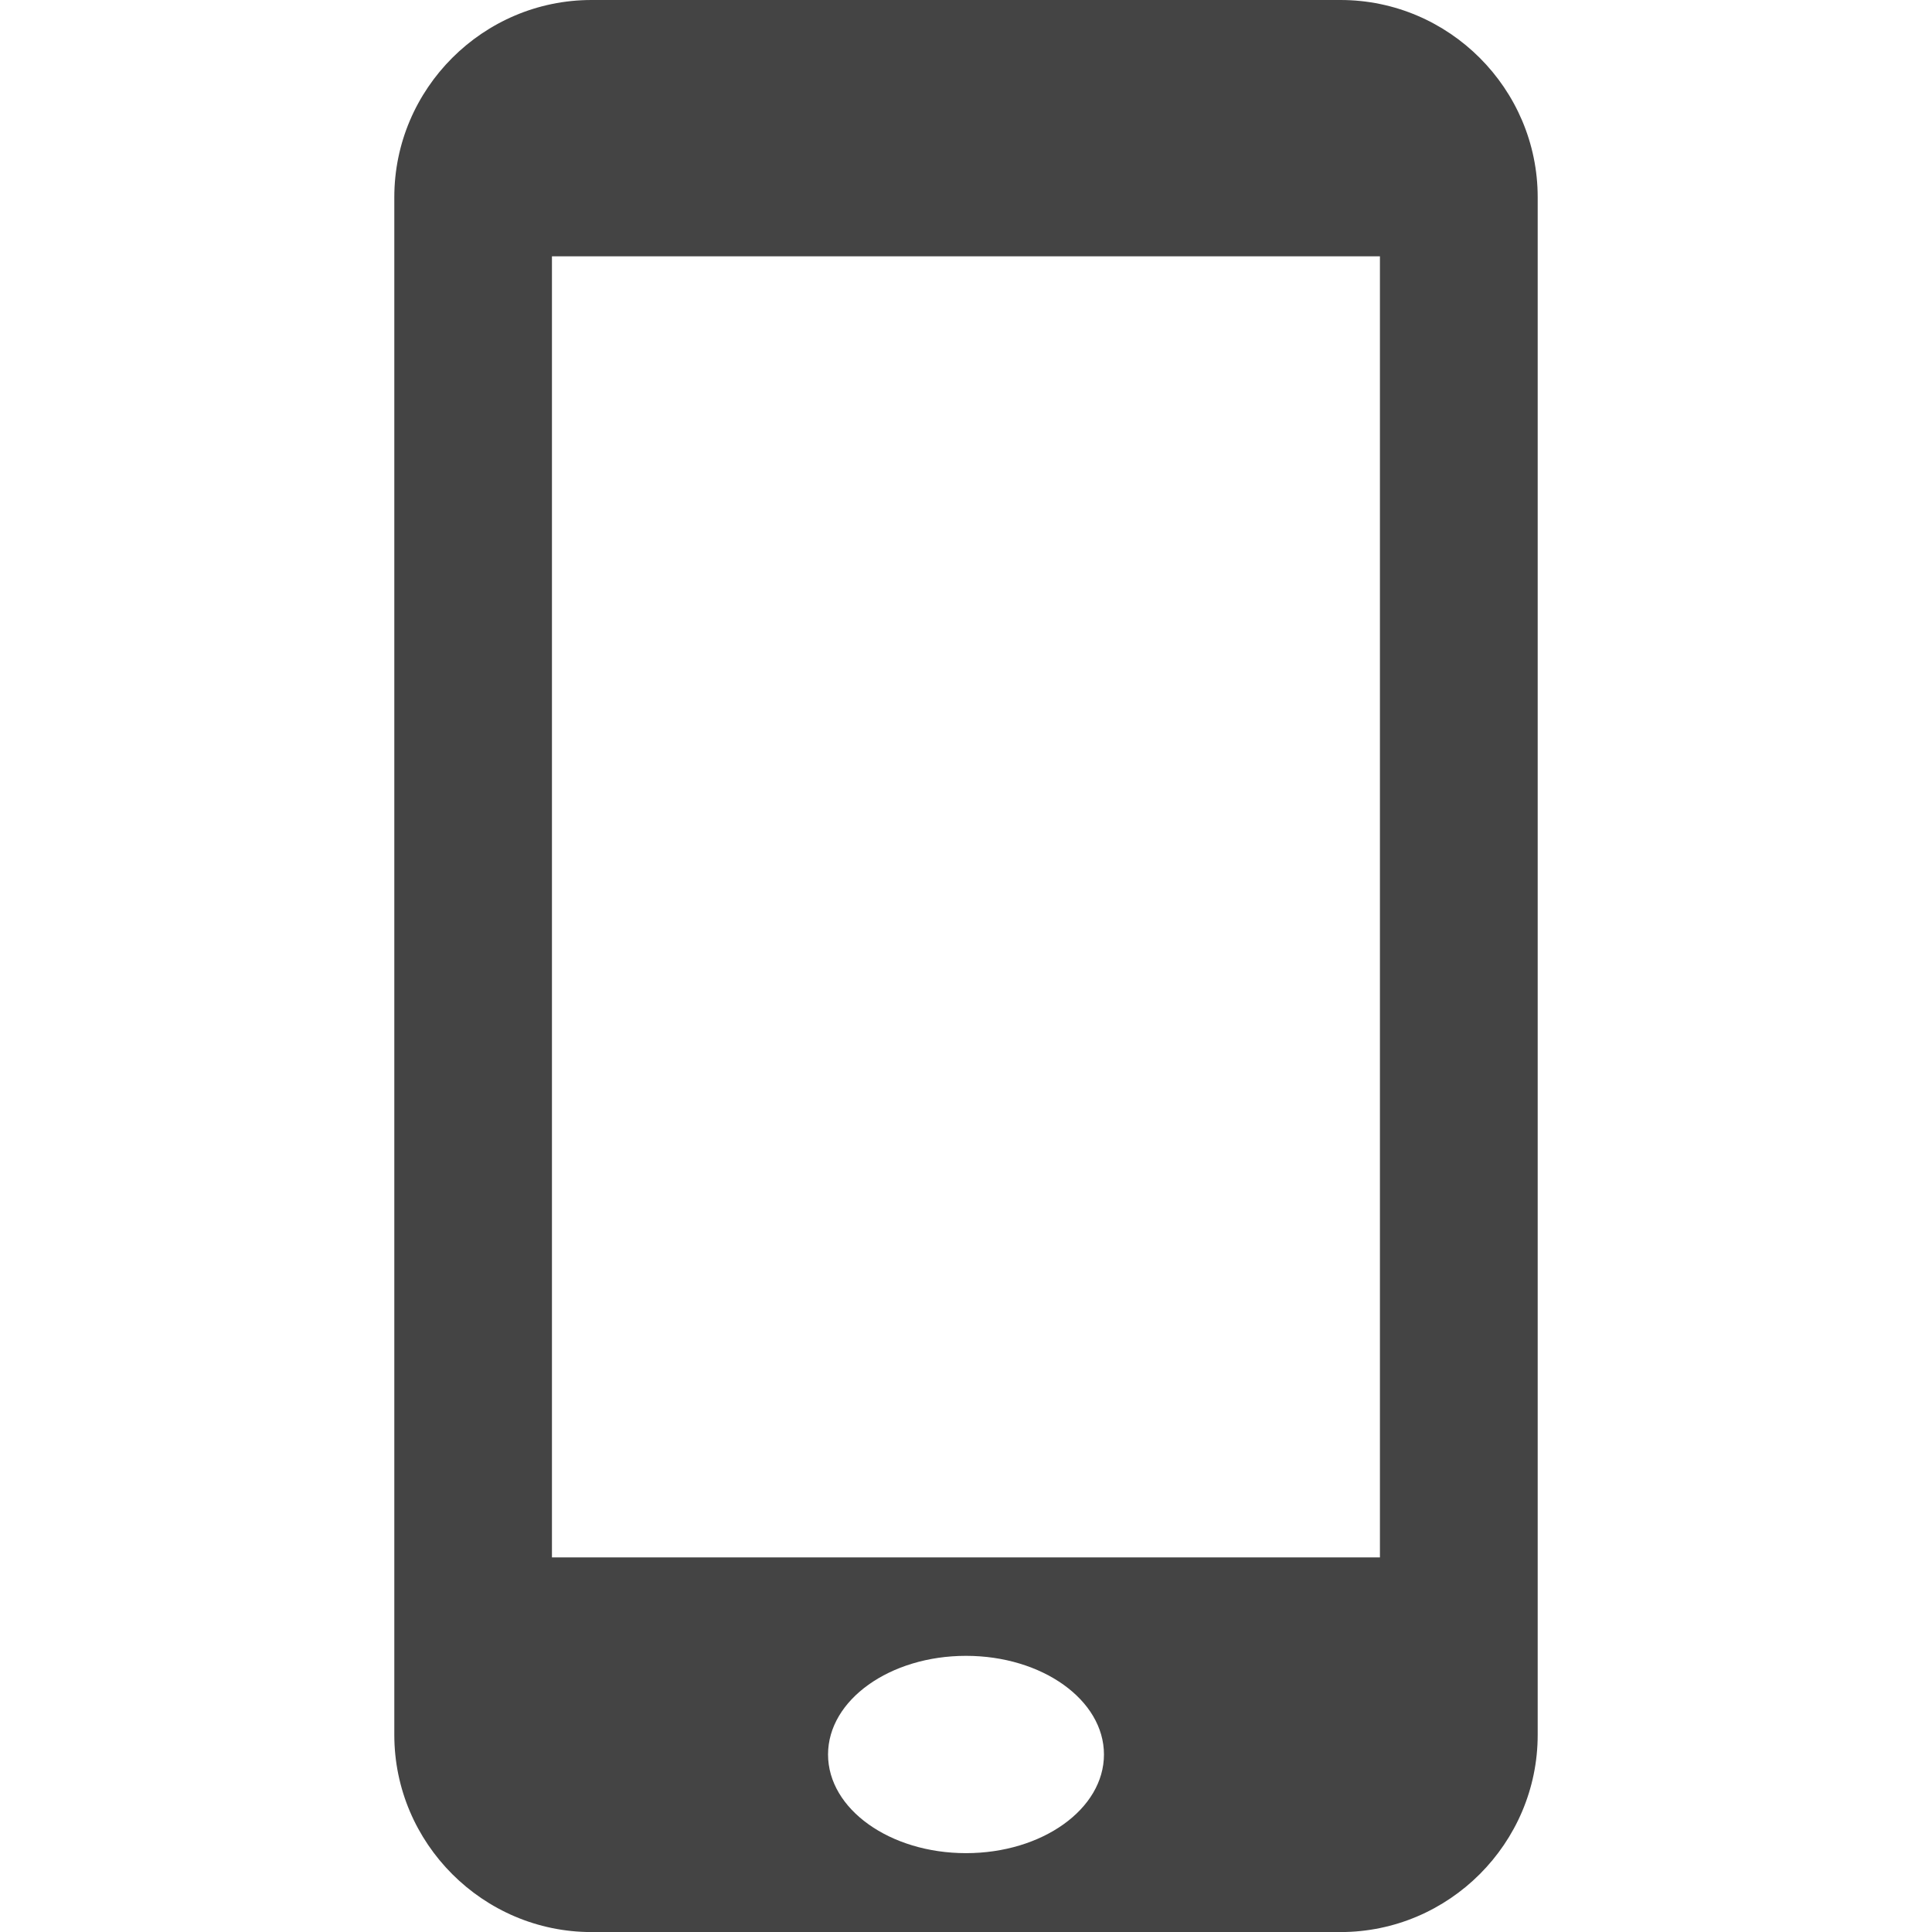
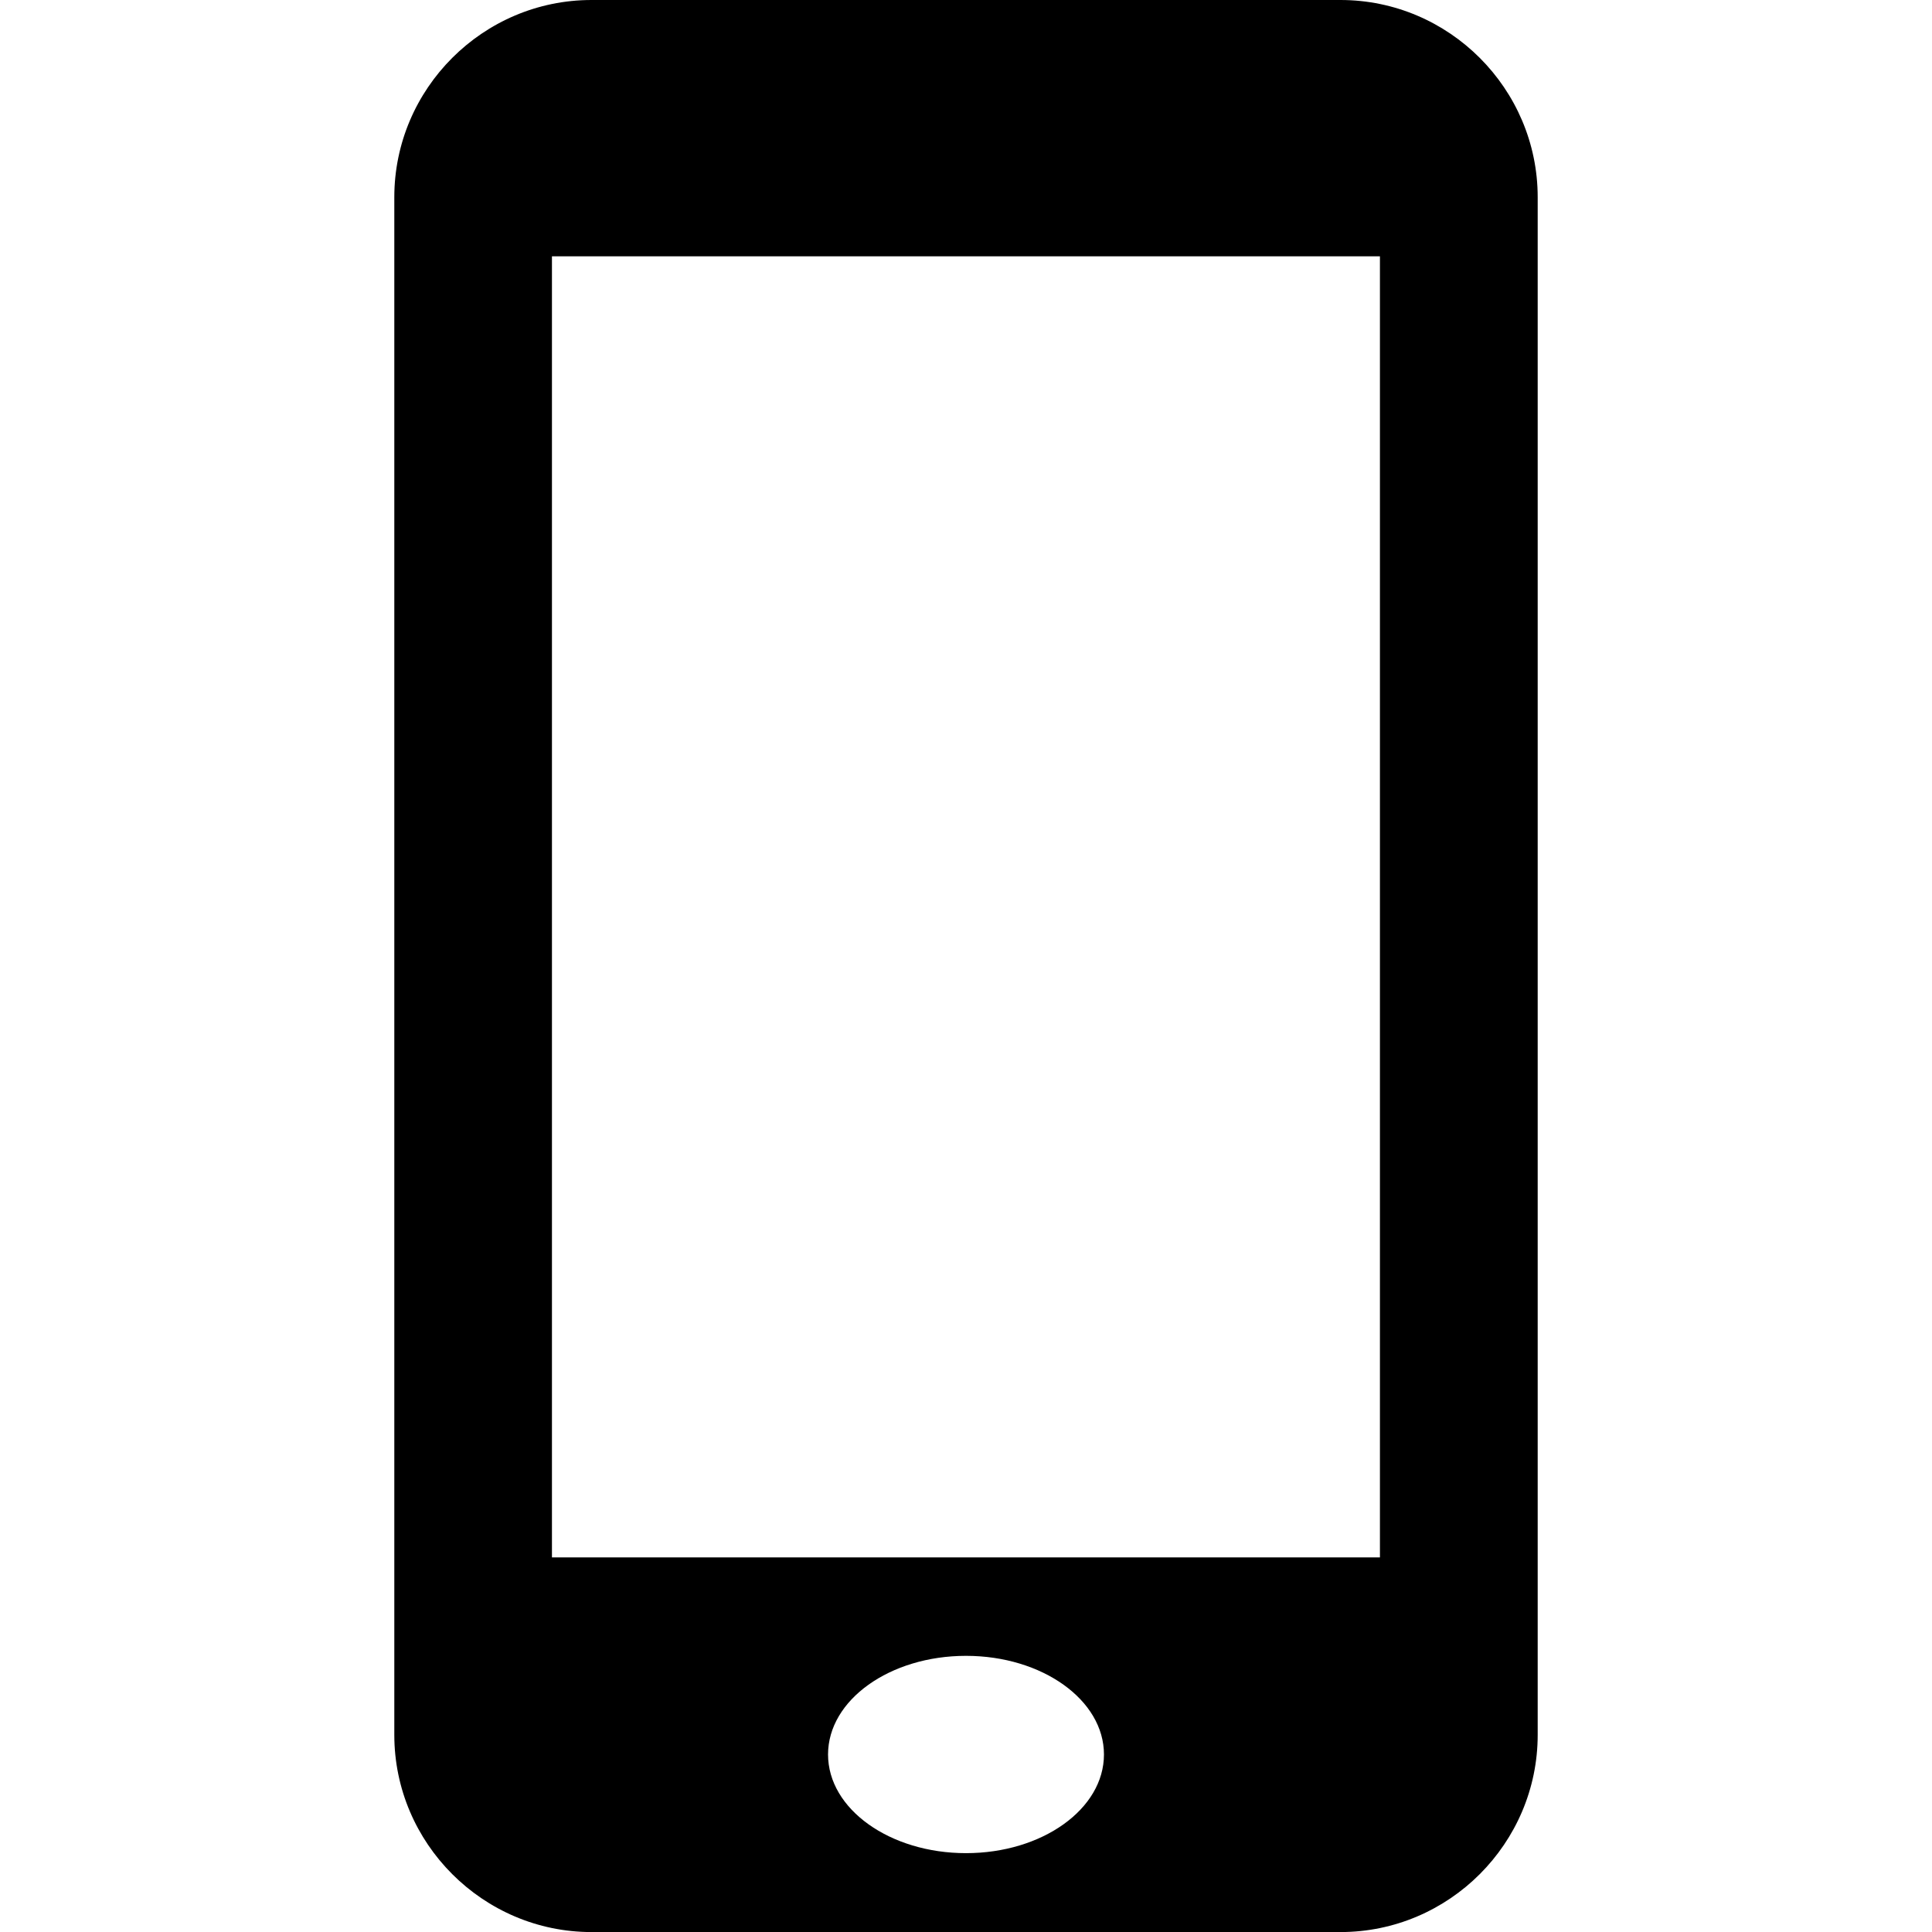
<svg xmlns="http://www.w3.org/2000/svg" version="1.1" width="32" height="32" viewBox="0 0 32 32">
-   <path fill="#444444" d="M22.203 0h-12.406c-1.797 0-3.266 1.469-3.266 3.266v25.469c0 1.795 1.469 3.266 3.266 3.266h12.406c1.797 0 3.266-1.47 3.266-3.266v-25.469c0-1.797-1.469-3.266-3.266-3.266zM16 30.694c-1.261 0-2.285-0.731-2.285-1.634s1.024-1.634 2.285-1.634c1.262 0 2.285 0.731 2.285 1.634s-1.022 1.634-2.285 1.634zM22.856 25.795h-13.714v-21.55h13.714v21.55z" />
+   <path fill="#000000" d="M22.203 0h-12.406c-1.797 0-3.266 1.469-3.266 3.266v25.469c0 1.795 1.469 3.266 3.266 3.266h12.406c1.797 0 3.266-1.47 3.266-3.266v-25.469c0-1.797-1.469-3.266-3.266-3.266zM16 30.694c-1.261 0-2.285-0.731-2.285-1.634s1.024-1.634 2.285-1.634c1.262 0 2.285 0.731 2.285 1.634s-1.022 1.634-2.285 1.634zM22.856 25.795h-13.714v-21.55h13.714v21.55z" />
</svg>
